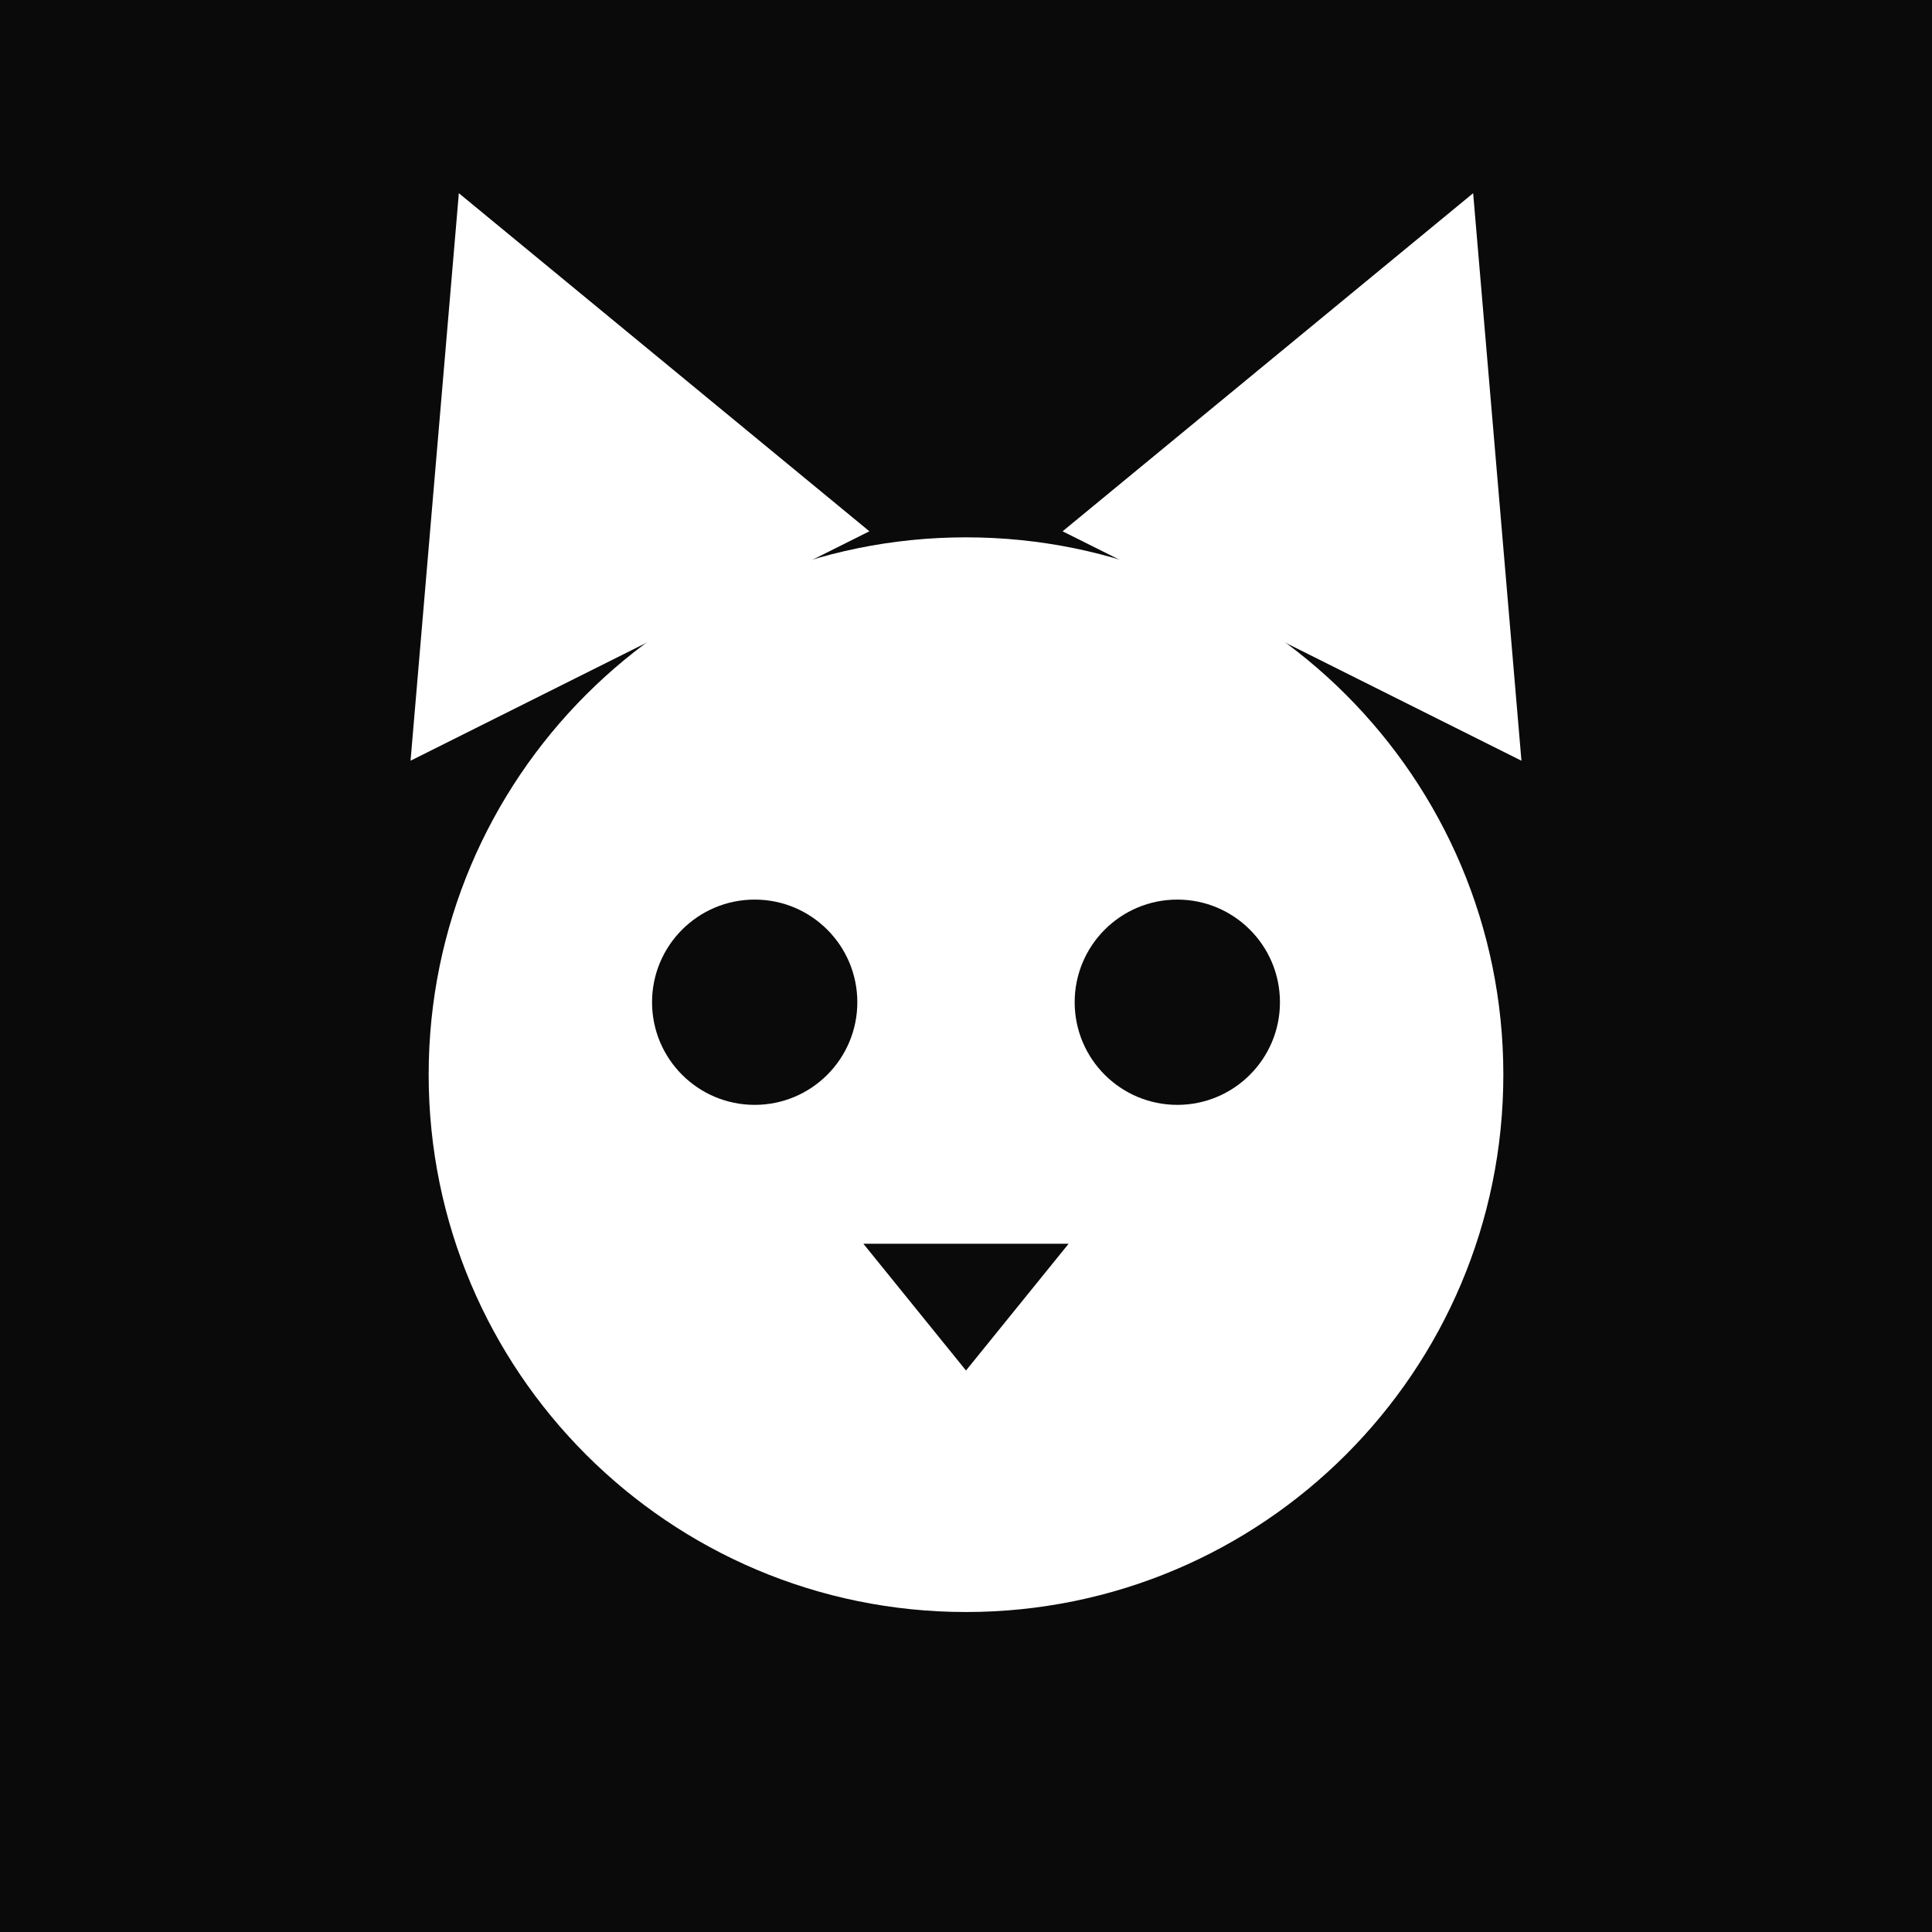
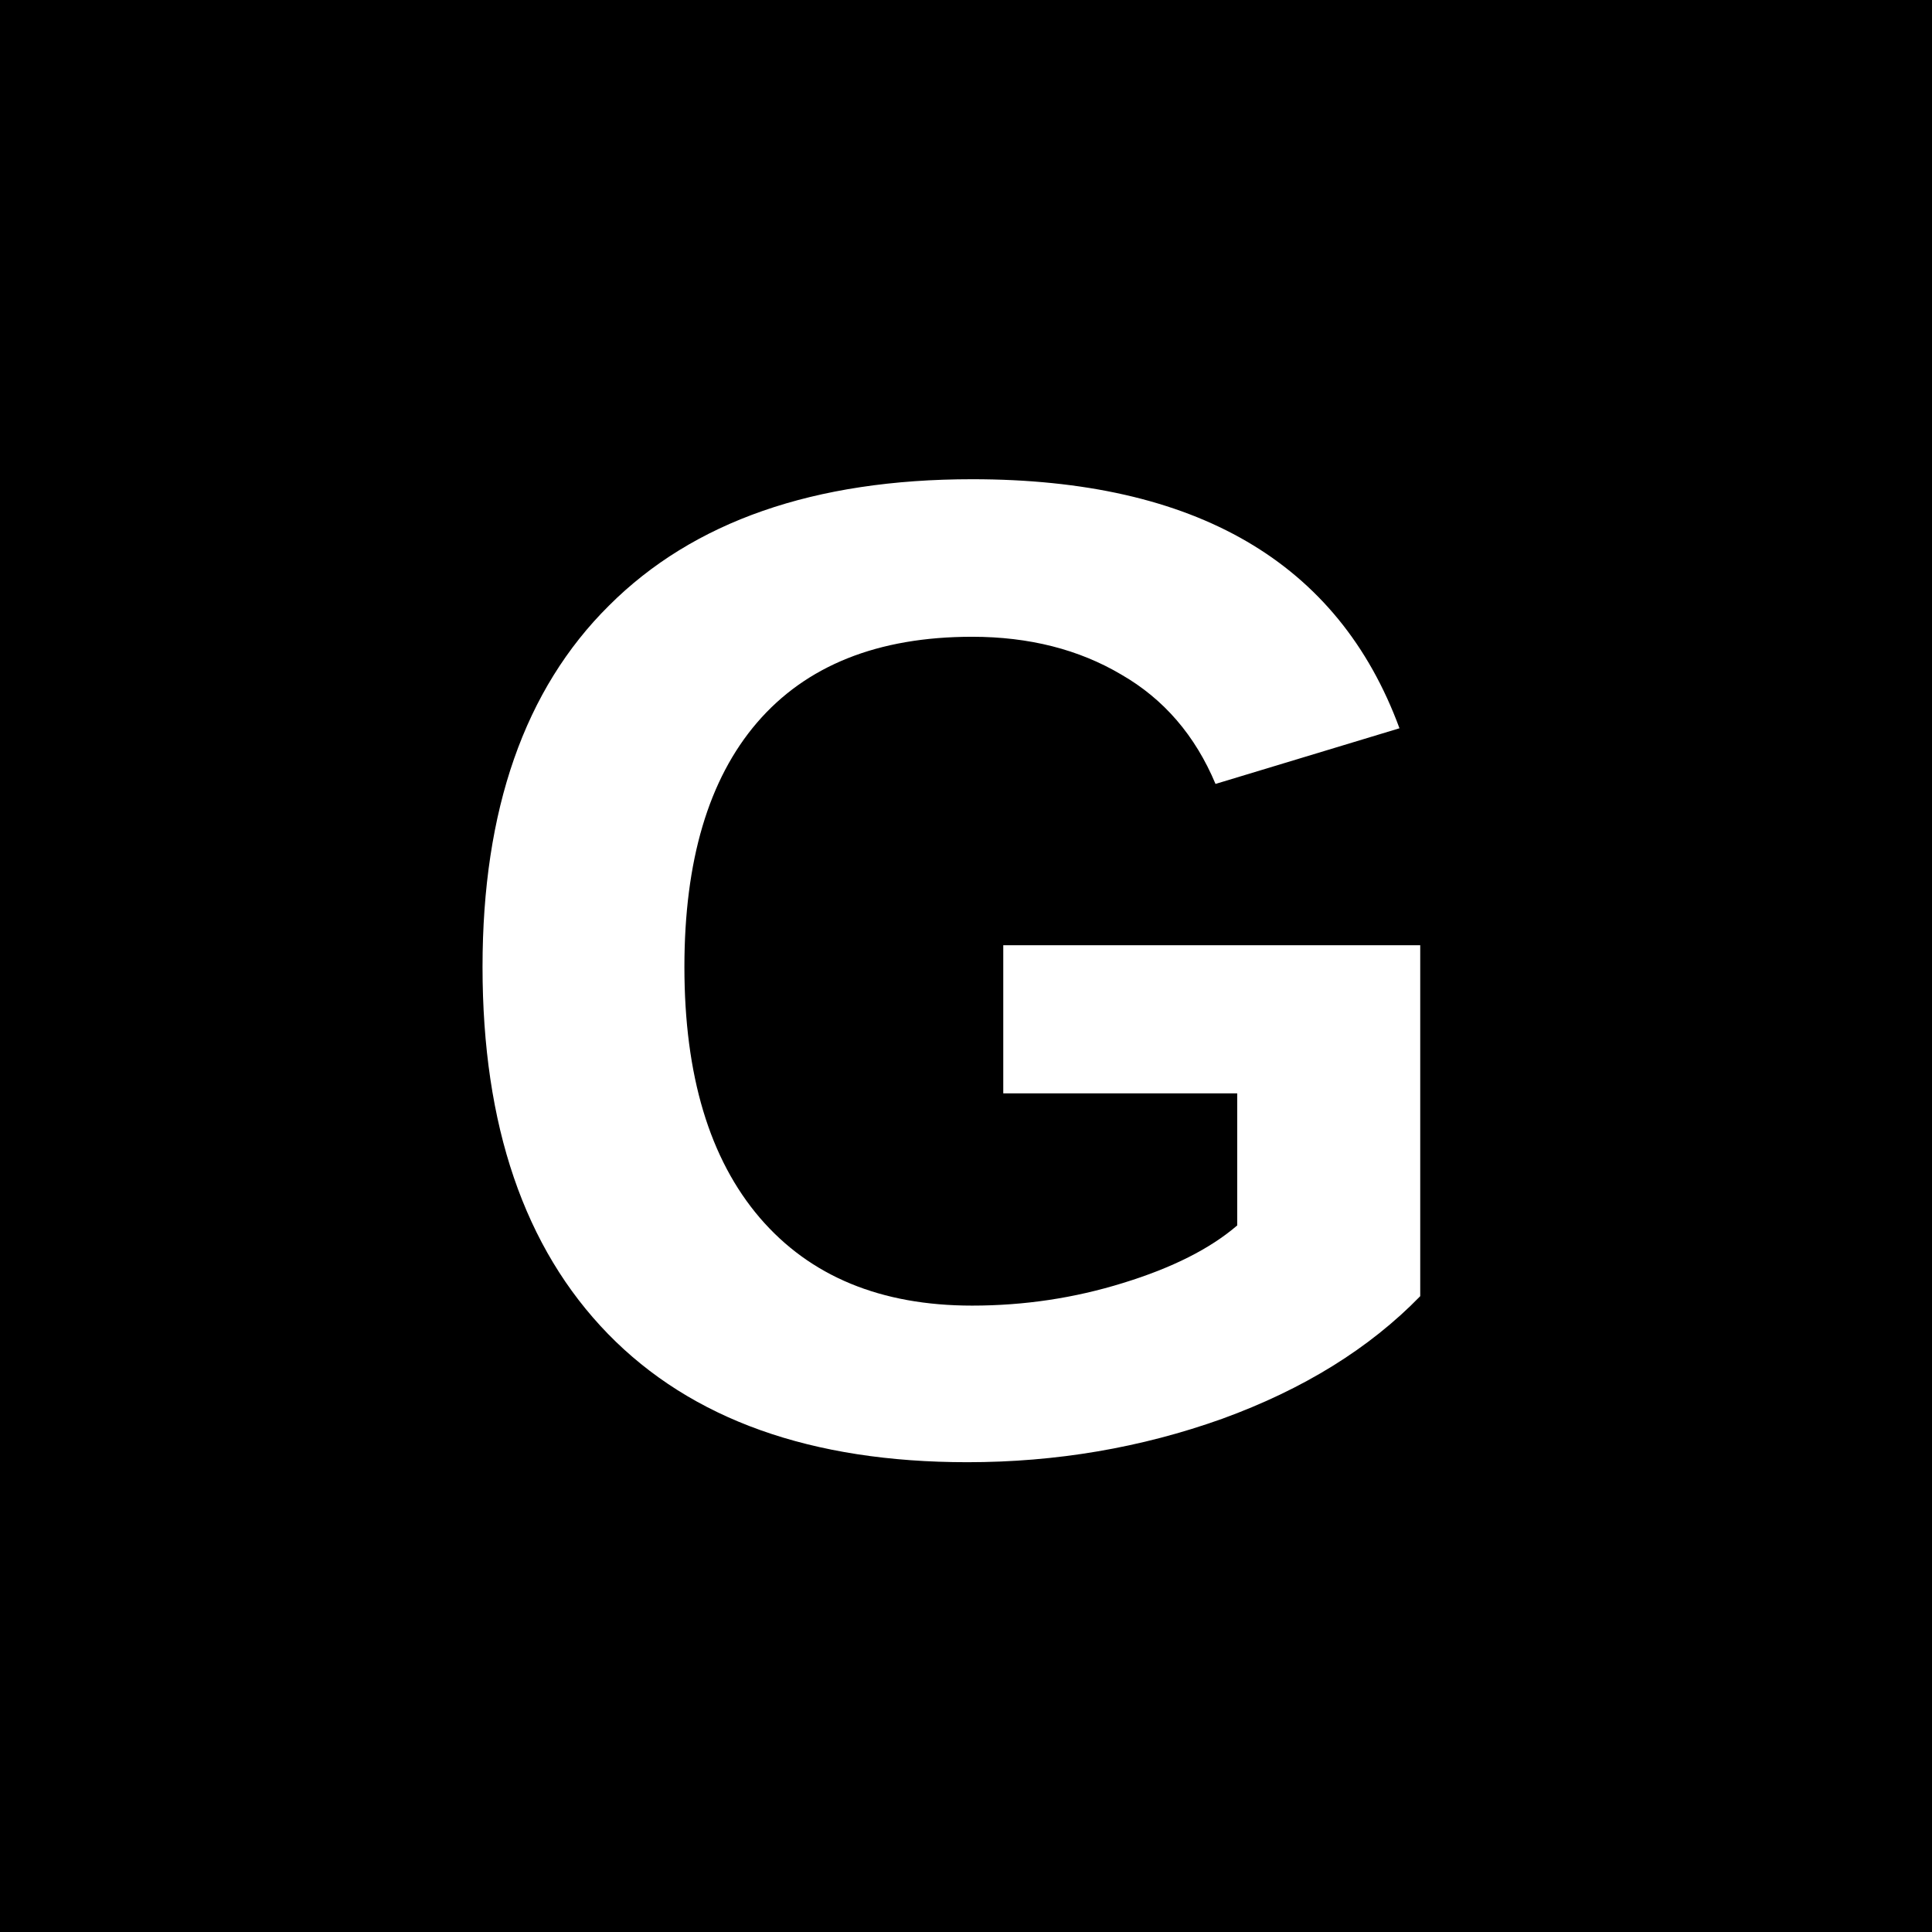
<svg xmlns="http://www.w3.org/2000/svg" viewBox="0 0 32 32" role="img" aria-label="GUMGO">
-   <rect width="32" height="32" fill="#0a0a0a" />
-   <g fill="#ffffff">
-     <path d="M7.6 3.2 L6.8 12.6 L14.4 8.8 Z" />
-     <path d="M24.4 3.2 L25.2 12.6 L17.6 8.8 Z" />
-     <circle cx="16" cy="17.8" r="8.9" />
-   </g>
-   <g fill="#0a0a0a">
-     <circle cx="12.5" cy="16.6" r="1.7" />
-     <circle cx="19.5" cy="16.6" r="1.7" />
-     <path d="M14.3 20.6 L17.7 20.6 L16 22.7 Z" />
-   </g>
+   <rect width="32" height="32" fill="#000000" />
+   <text x="16" y="24" fill="#ffffff" font-family="Verdana, Geneva, Arial, Helvetica, sans-serif" font-size="23" font-weight="bold" text-anchor="middle">G</text>
</svg>
